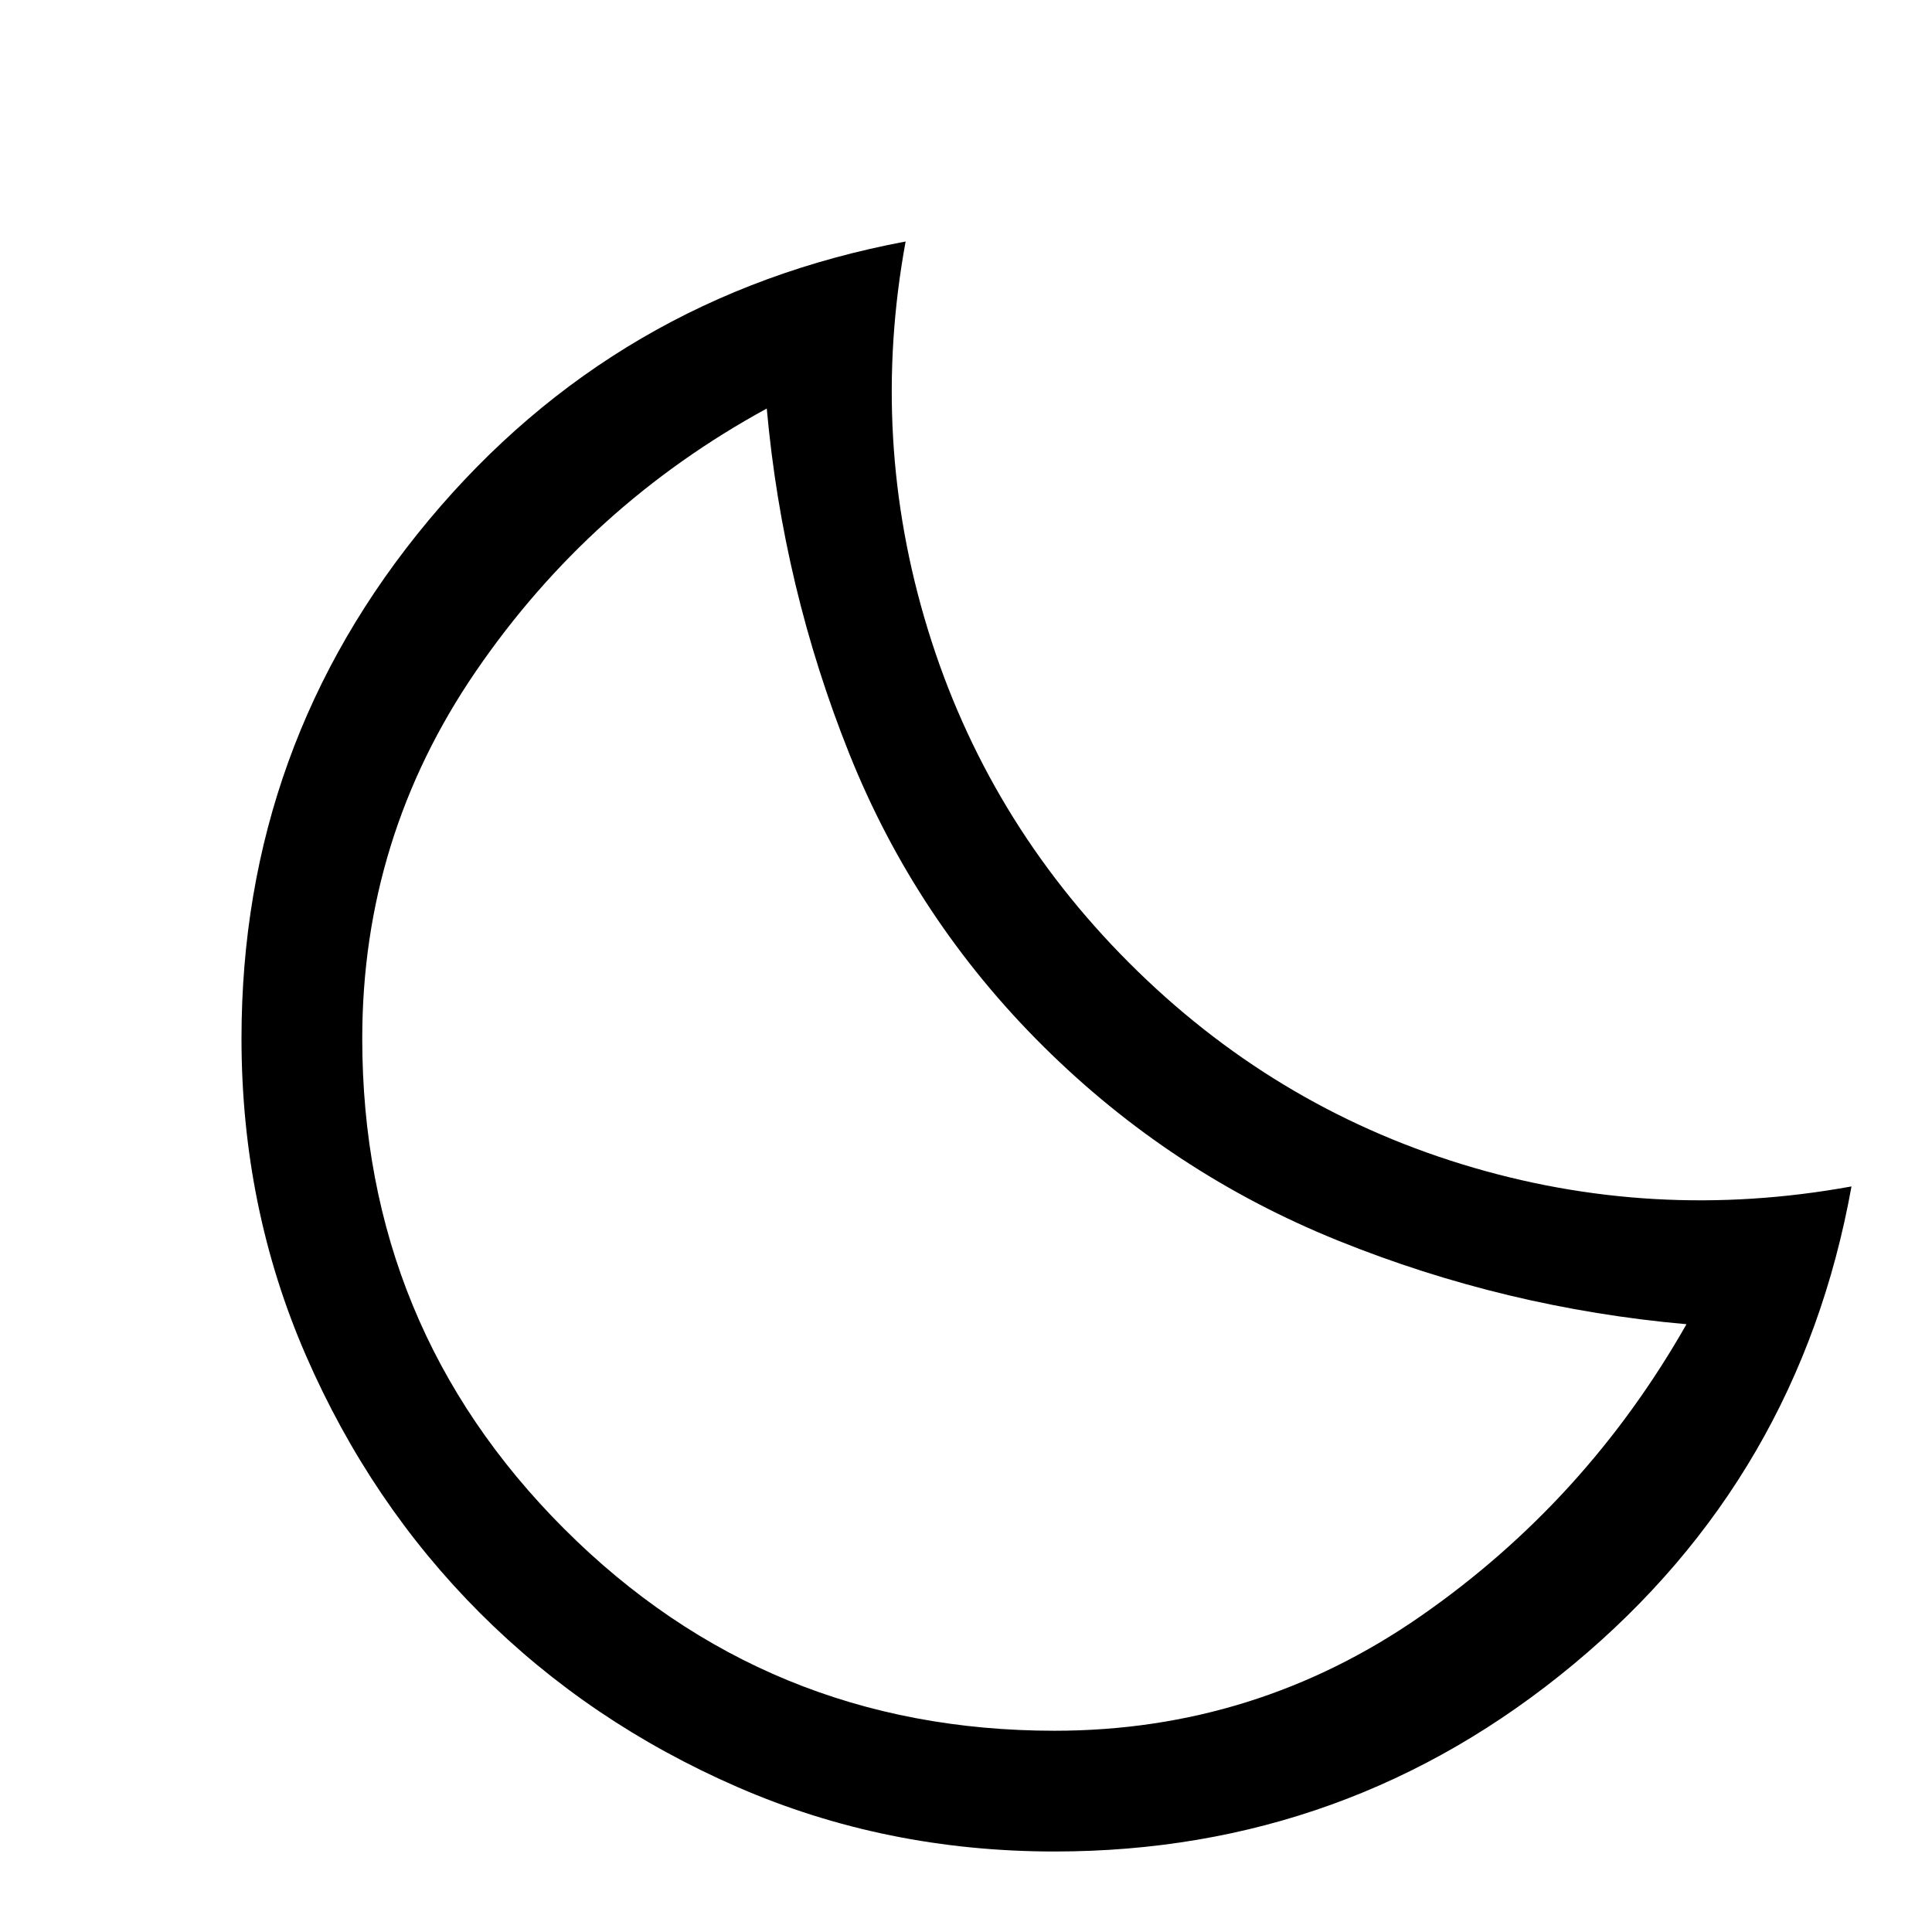
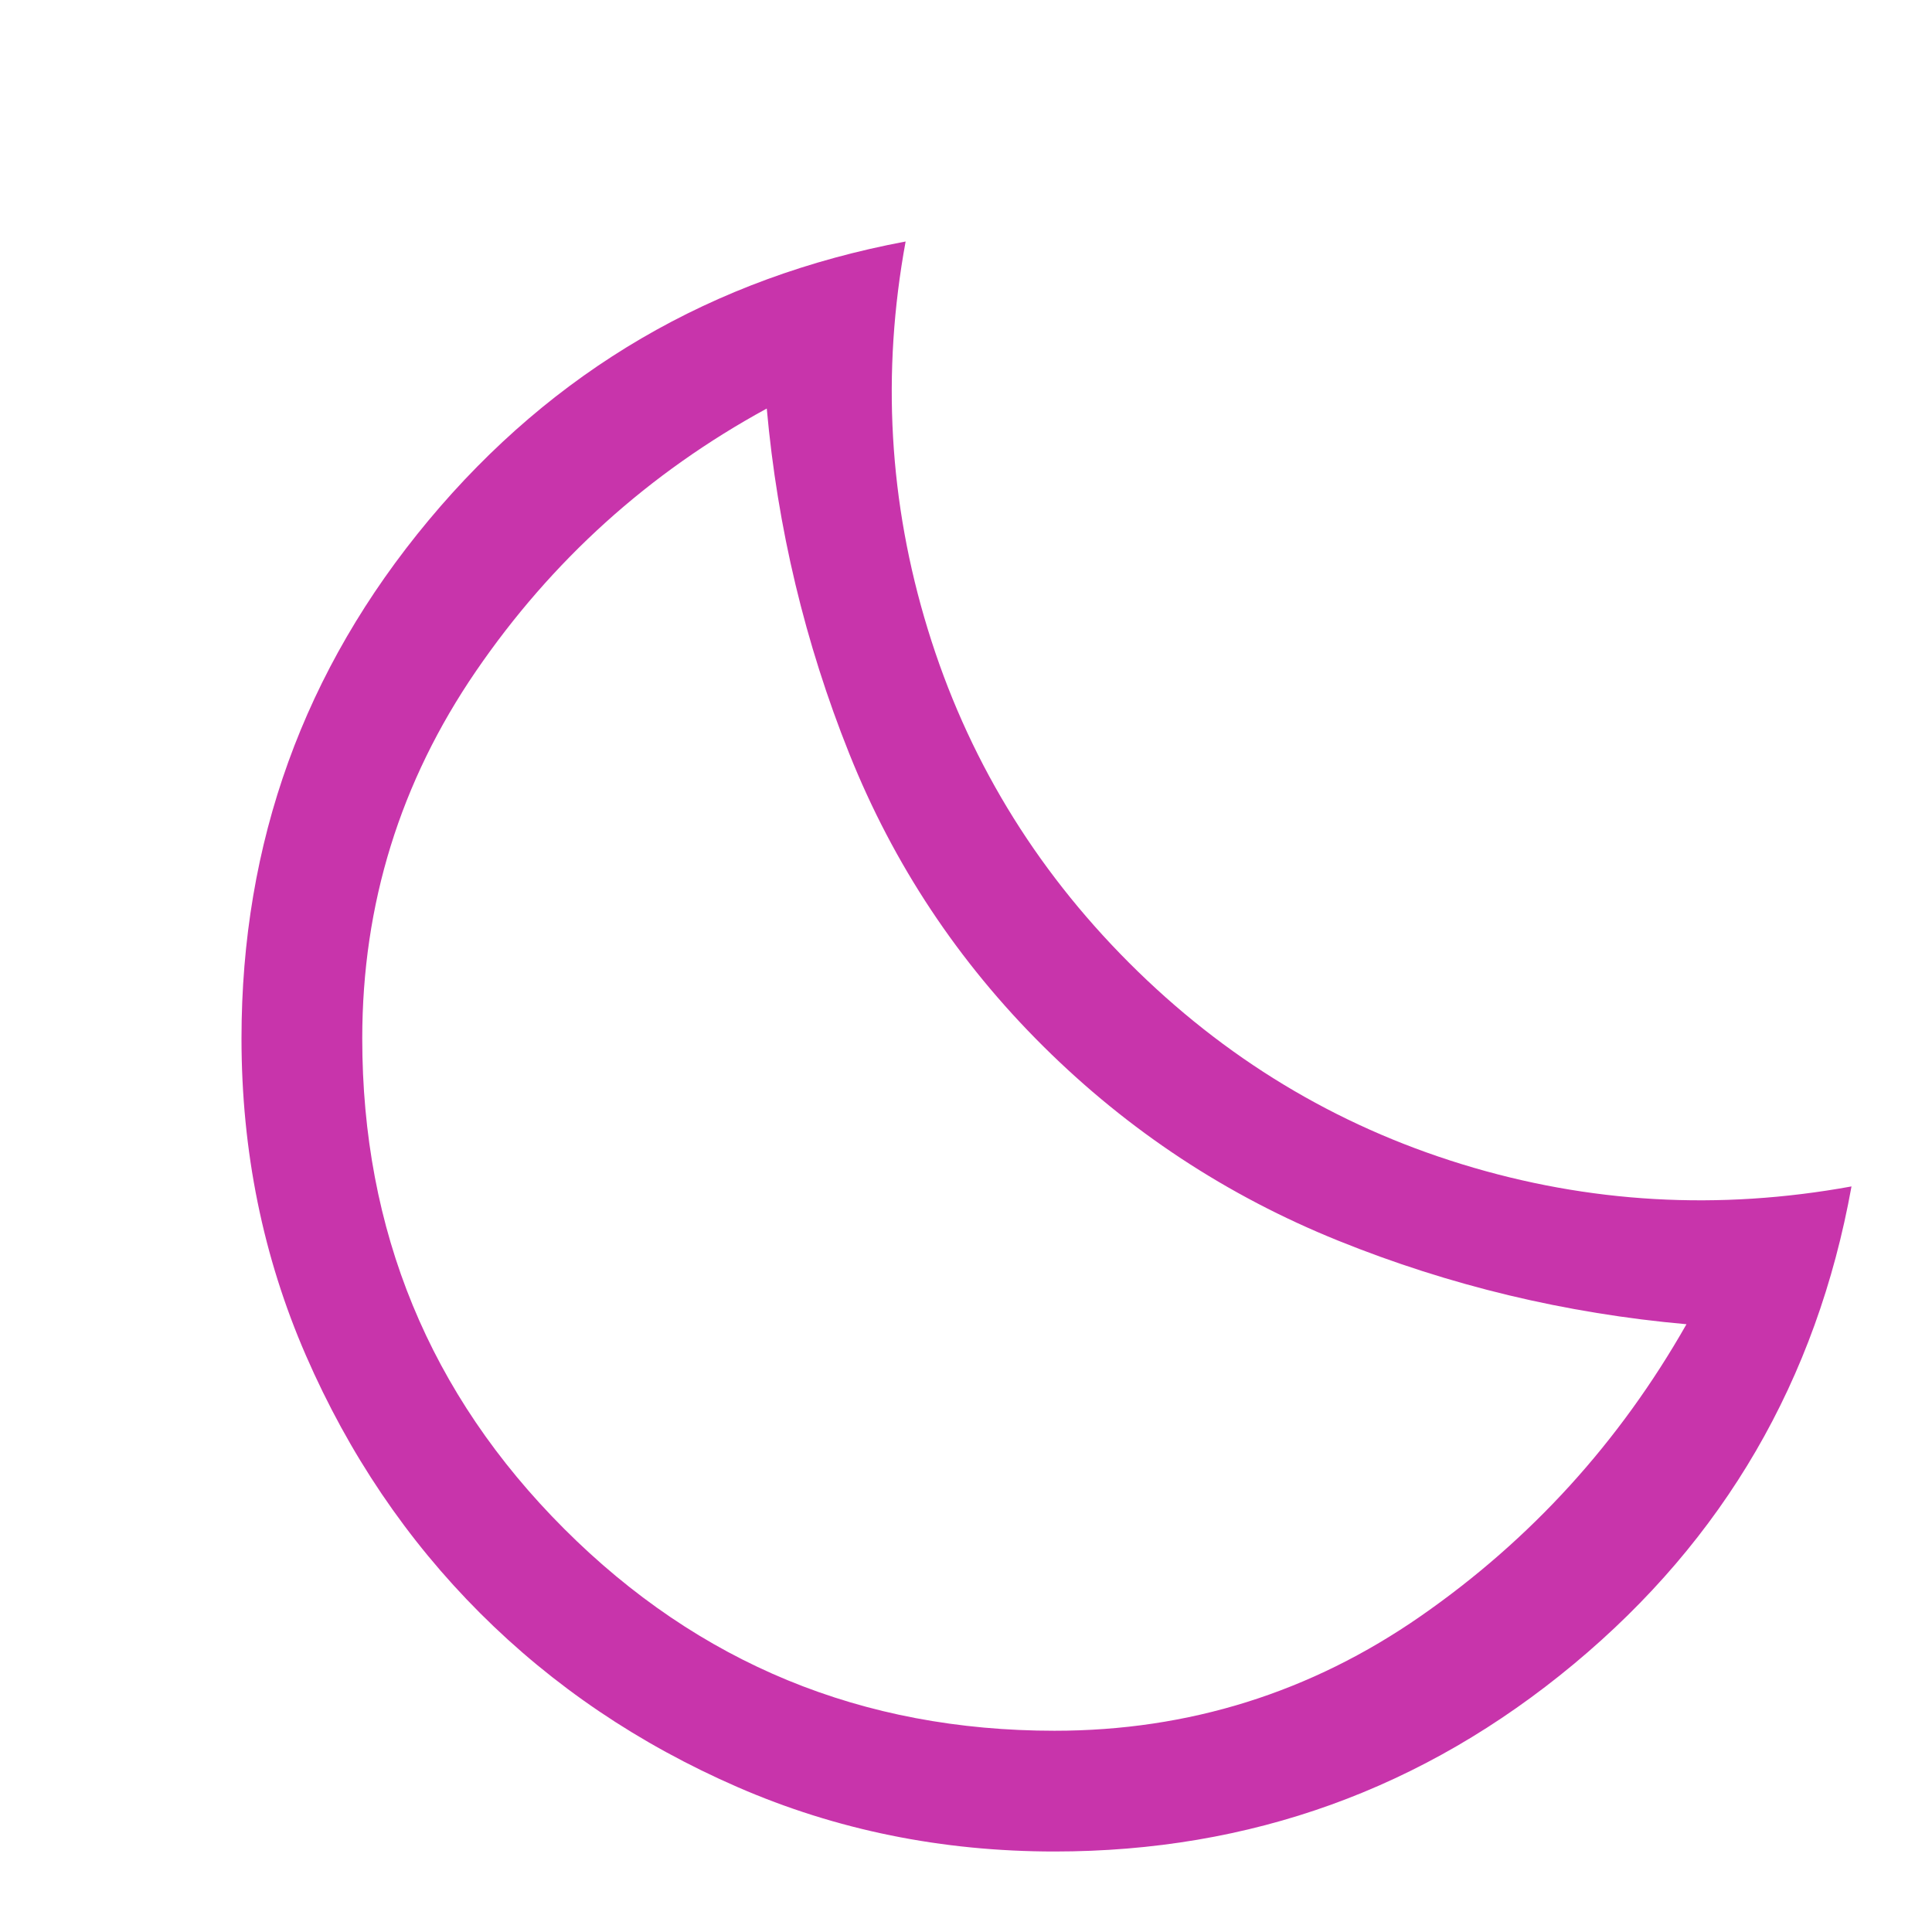
- <svg xmlns="http://www.w3.org/2000/svg" height="48" viewBox="0 -960 960 960" width="48">
+ <svg xmlns="http://www.w3.org/2000/svg" height="6vh" fill="#C834AB" viewBox="0 -960 960 960" width="6vh">
  <path d="M524-40q-84 0-157.5-32t-128-86.5Q184-213 152-286.5T120-444q0-146 93-257.5T450-840q-18 98 11 192.635 29 94.635 100 165.736 71 71.101 165.5 100.143Q821-352.445 920-370.471q-26 144.206-138 237.338Q670-40 524-40Zm0-60q100 0 182-57t132-145q-90-8-173-41.5T518.5-440Q455-503 422-585.5T381-757q-88 48-144.5 130.5T180-444q0 143.333 100.333 243.667Q380.667-100 524-100Zm-6-340Z" />
</svg>
